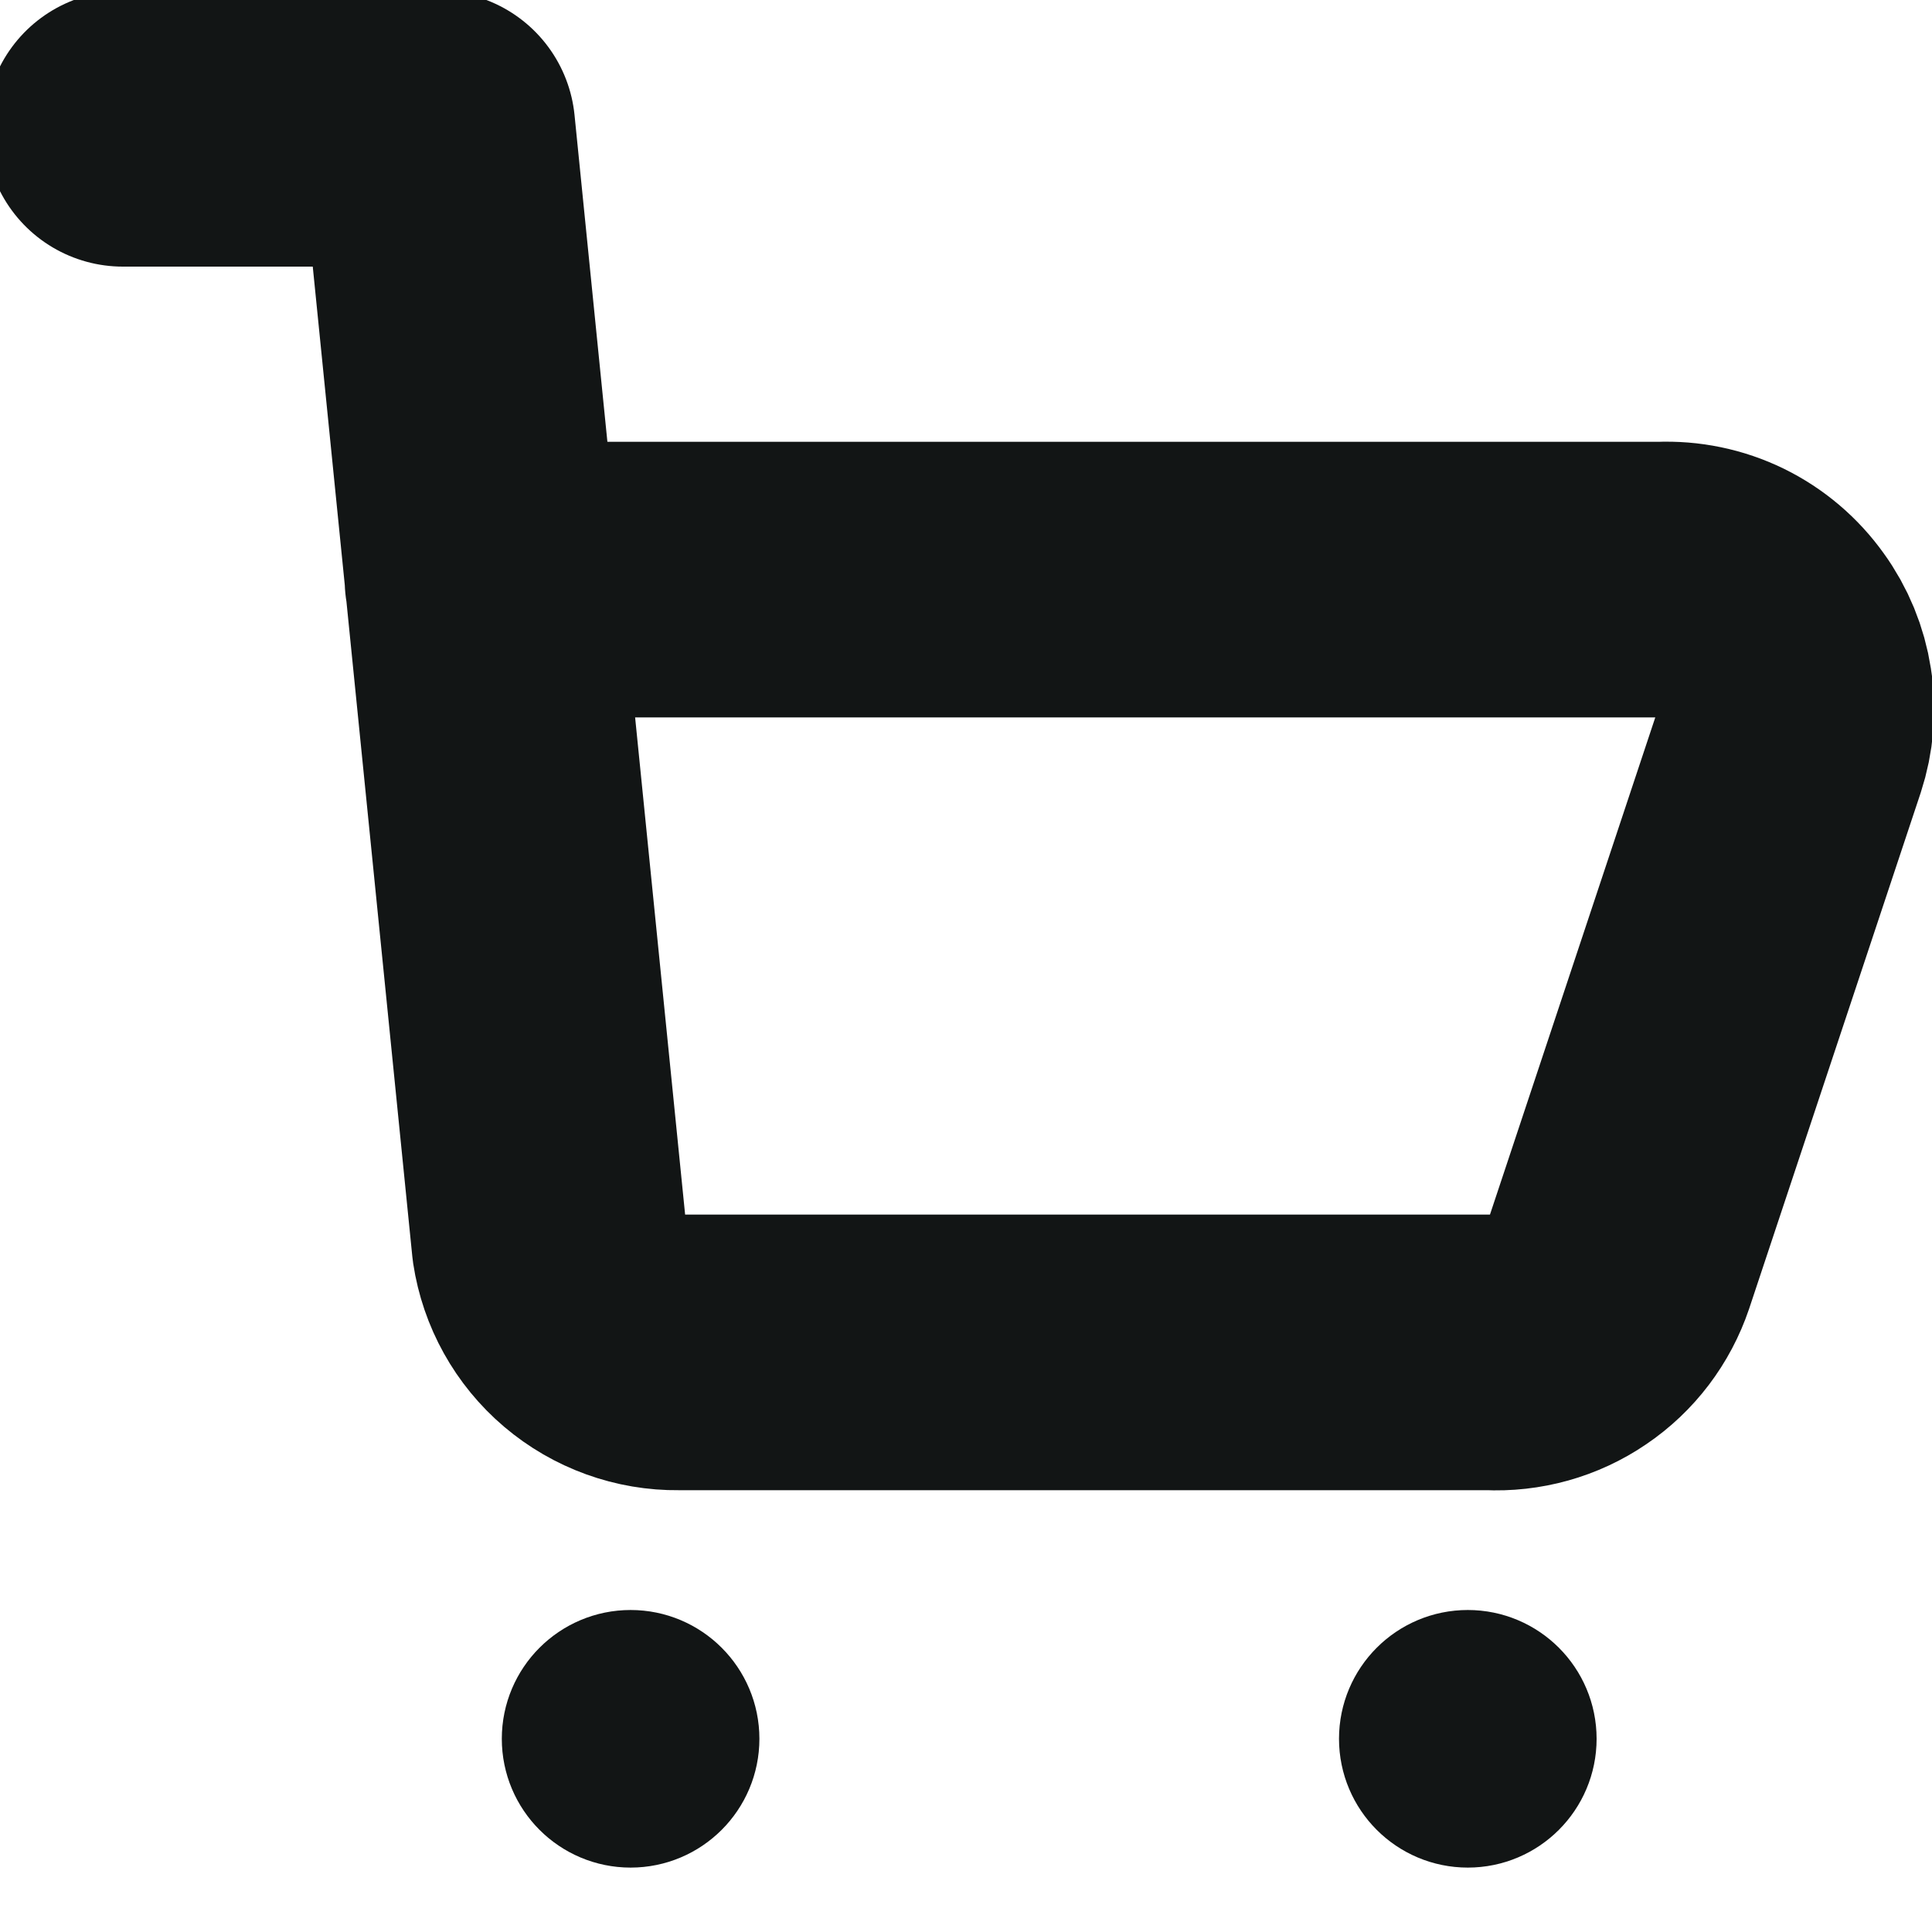
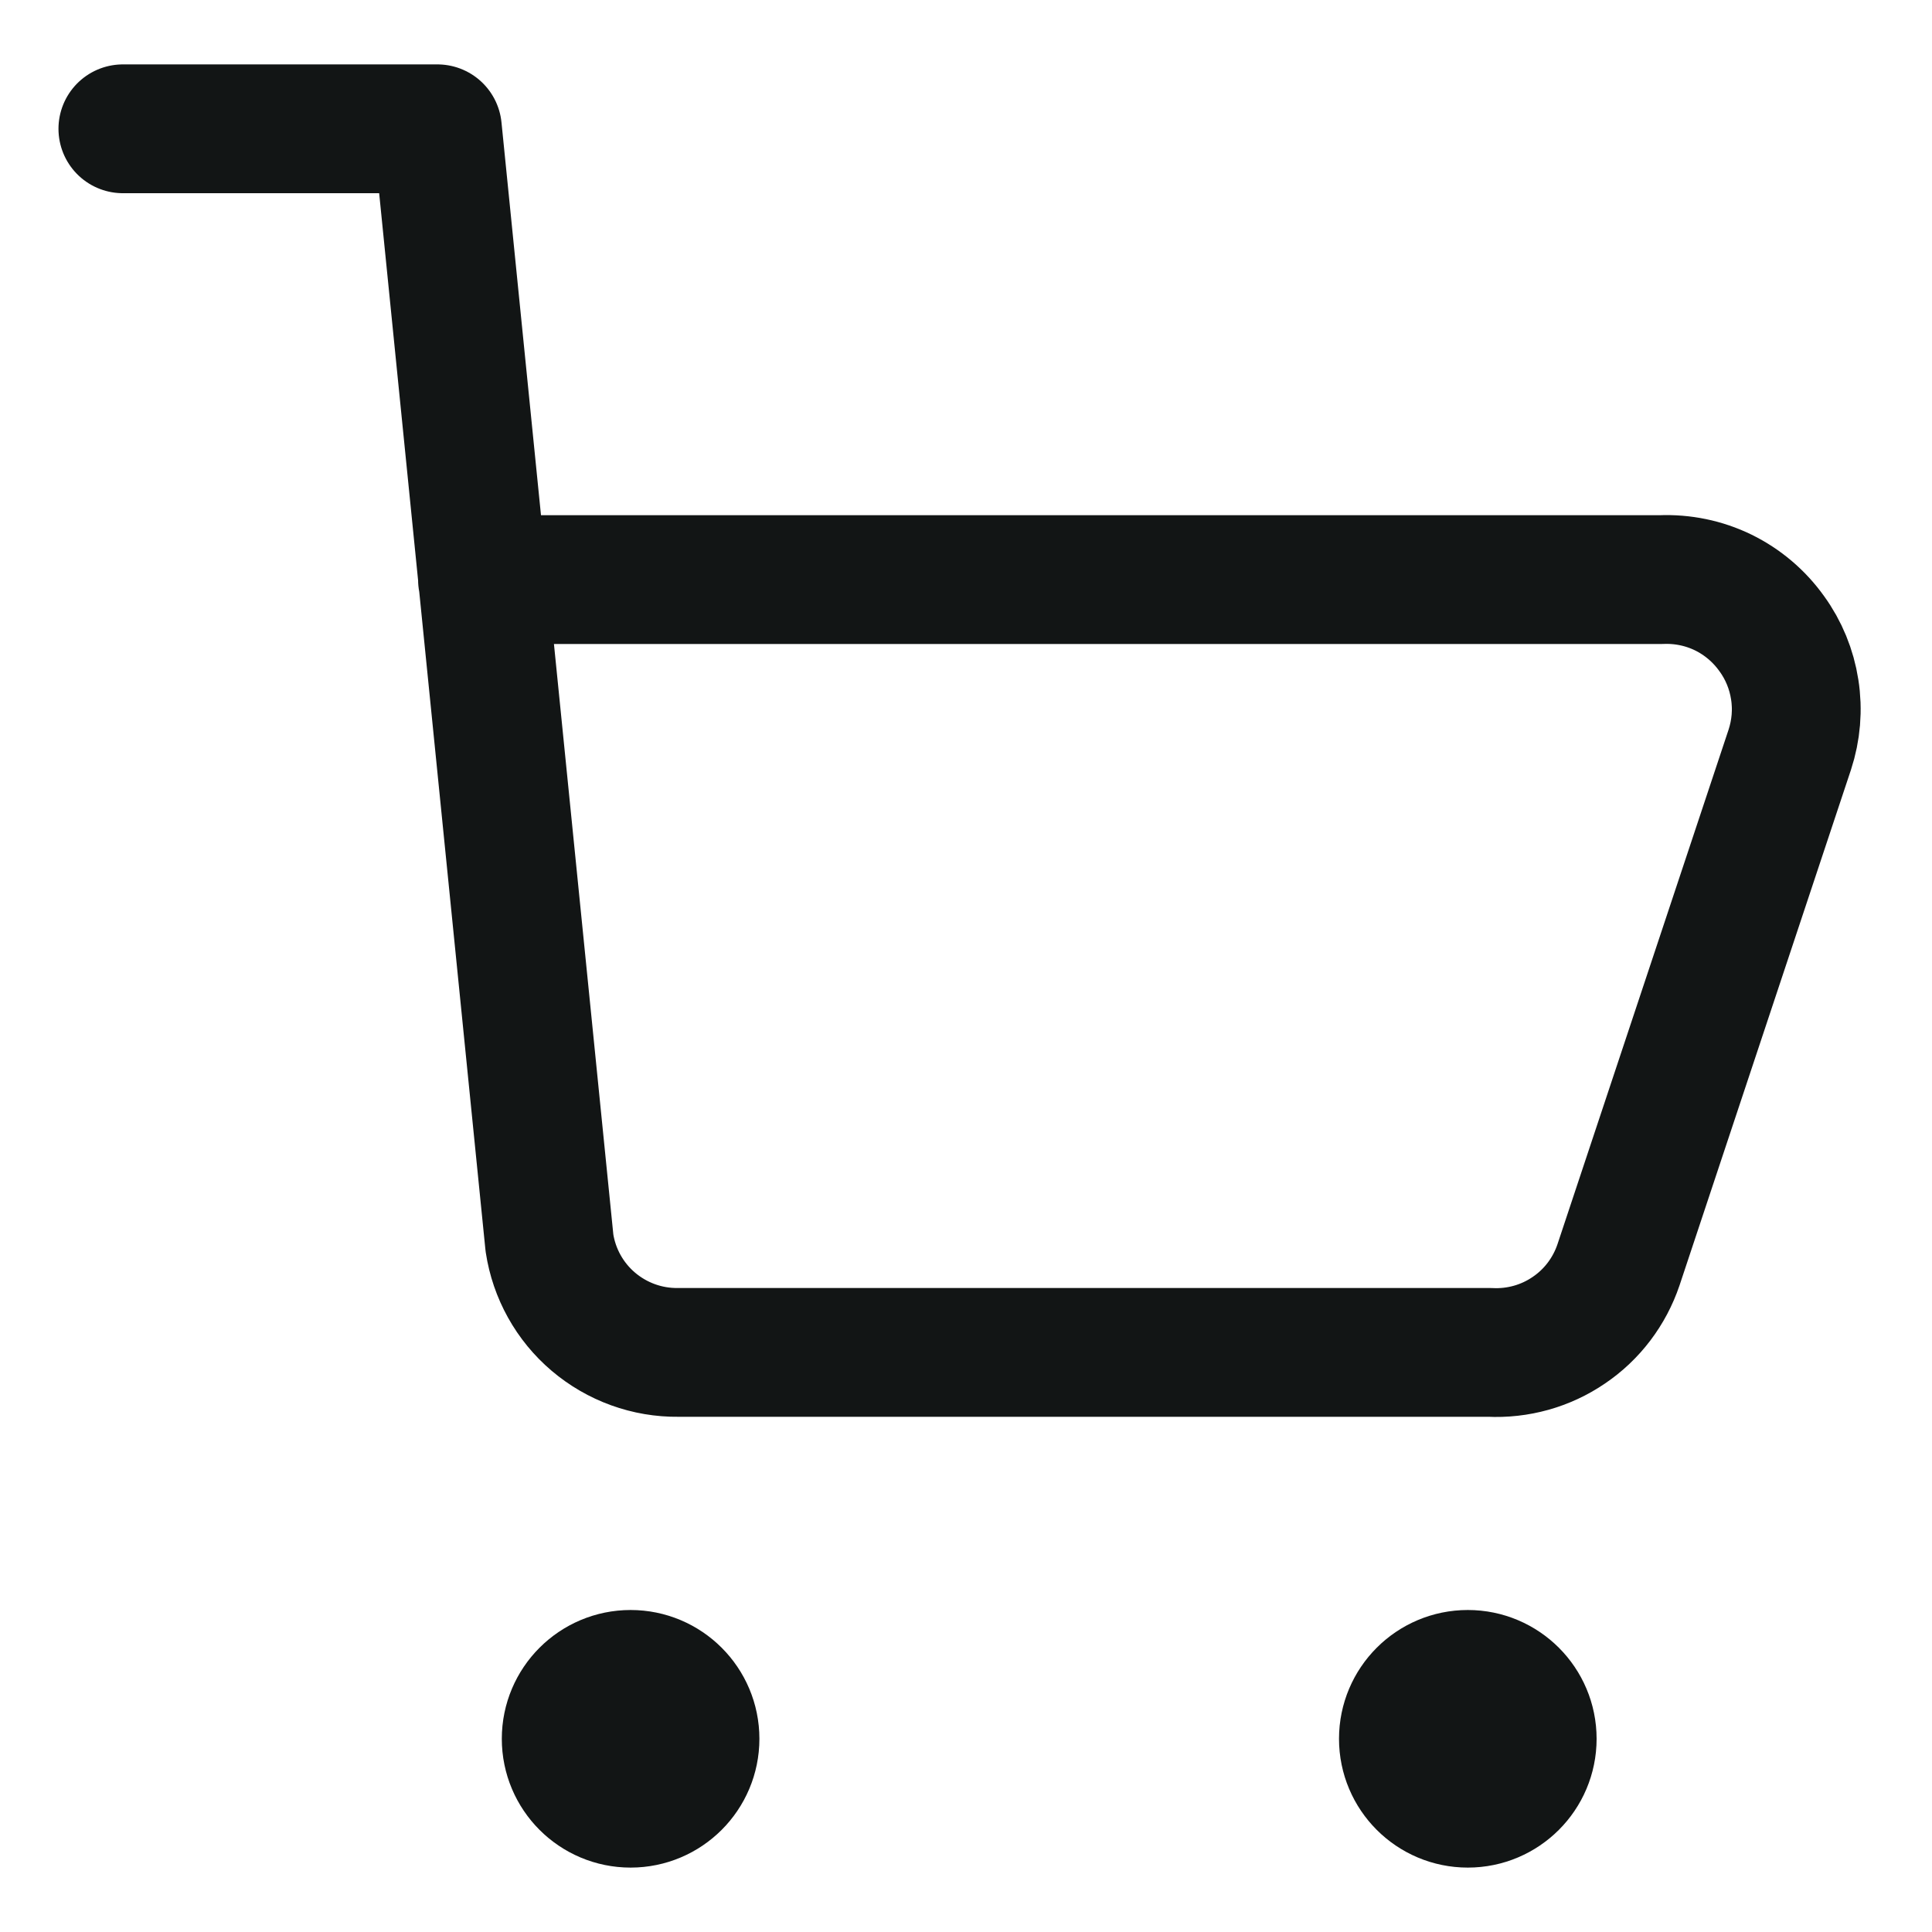
<svg xmlns="http://www.w3.org/2000/svg" width="28" height="28" viewBox="0 0 15 14" fill="none">
-   <path stroke-width="2.14px" d="M0.954 0.5H3.396L4.266 9.15C4.302 9.388 4.423 9.606 4.607 9.762C4.791 9.918 5.025 10.003 5.266 10H11.566C11.784 10.011 12 9.951 12.18 9.828C12.361 9.706 12.496 9.527 12.566 9.32L13.896 5.32C13.945 5.17 13.959 5.01 13.934 4.853C13.91 4.697 13.849 4.548 13.756 4.42C13.659 4.284 13.53 4.174 13.379 4.1C13.229 4.027 13.063 3.993 12.896 4H3.746" stroke="#121515" stroke-linecap="round" stroke-linejoin="round" />
+   <path strokeWidth="2.14px" d="M0.954 0.5H3.396L4.266 9.15C4.302 9.388 4.423 9.606 4.607 9.762C4.791 9.918 5.025 10.003 5.266 10H11.566C11.784 10.011 12 9.951 12.18 9.828C12.361 9.706 12.496 9.527 12.566 9.32L13.896 5.32C13.945 5.17 13.959 5.01 13.934 4.853C13.91 4.697 13.849 4.548 13.756 4.42C13.659 4.284 13.53 4.174 13.379 4.1C13.229 4.027 13.063 3.993 12.896 4H3.746" stroke="#121515" stroke-linecap="round" stroke-linejoin="round" />
  <path d="M11.396 13.5C11.12 13.5 10.896 13.276 10.896 13C10.896 12.724 11.12 12.5 11.396 12.5C11.672 12.5 11.896 12.724 11.896 13C11.896 13.276 11.672 13.5 11.396 13.5Z" stroke="#121515" stroke-linecap="round" stroke-linejoin="round" />
  <path d="M4.896 13.5C4.62 13.5 4.396 13.276 4.396 13C4.396 12.724 4.62 12.5 4.896 12.5C5.172 12.5 5.396 12.724 5.396 13C5.396 13.276 5.172 13.5 4.896 13.5Z" stroke="#121515" stroke-linecap="round" stroke-linejoin="round" />
</svg>
